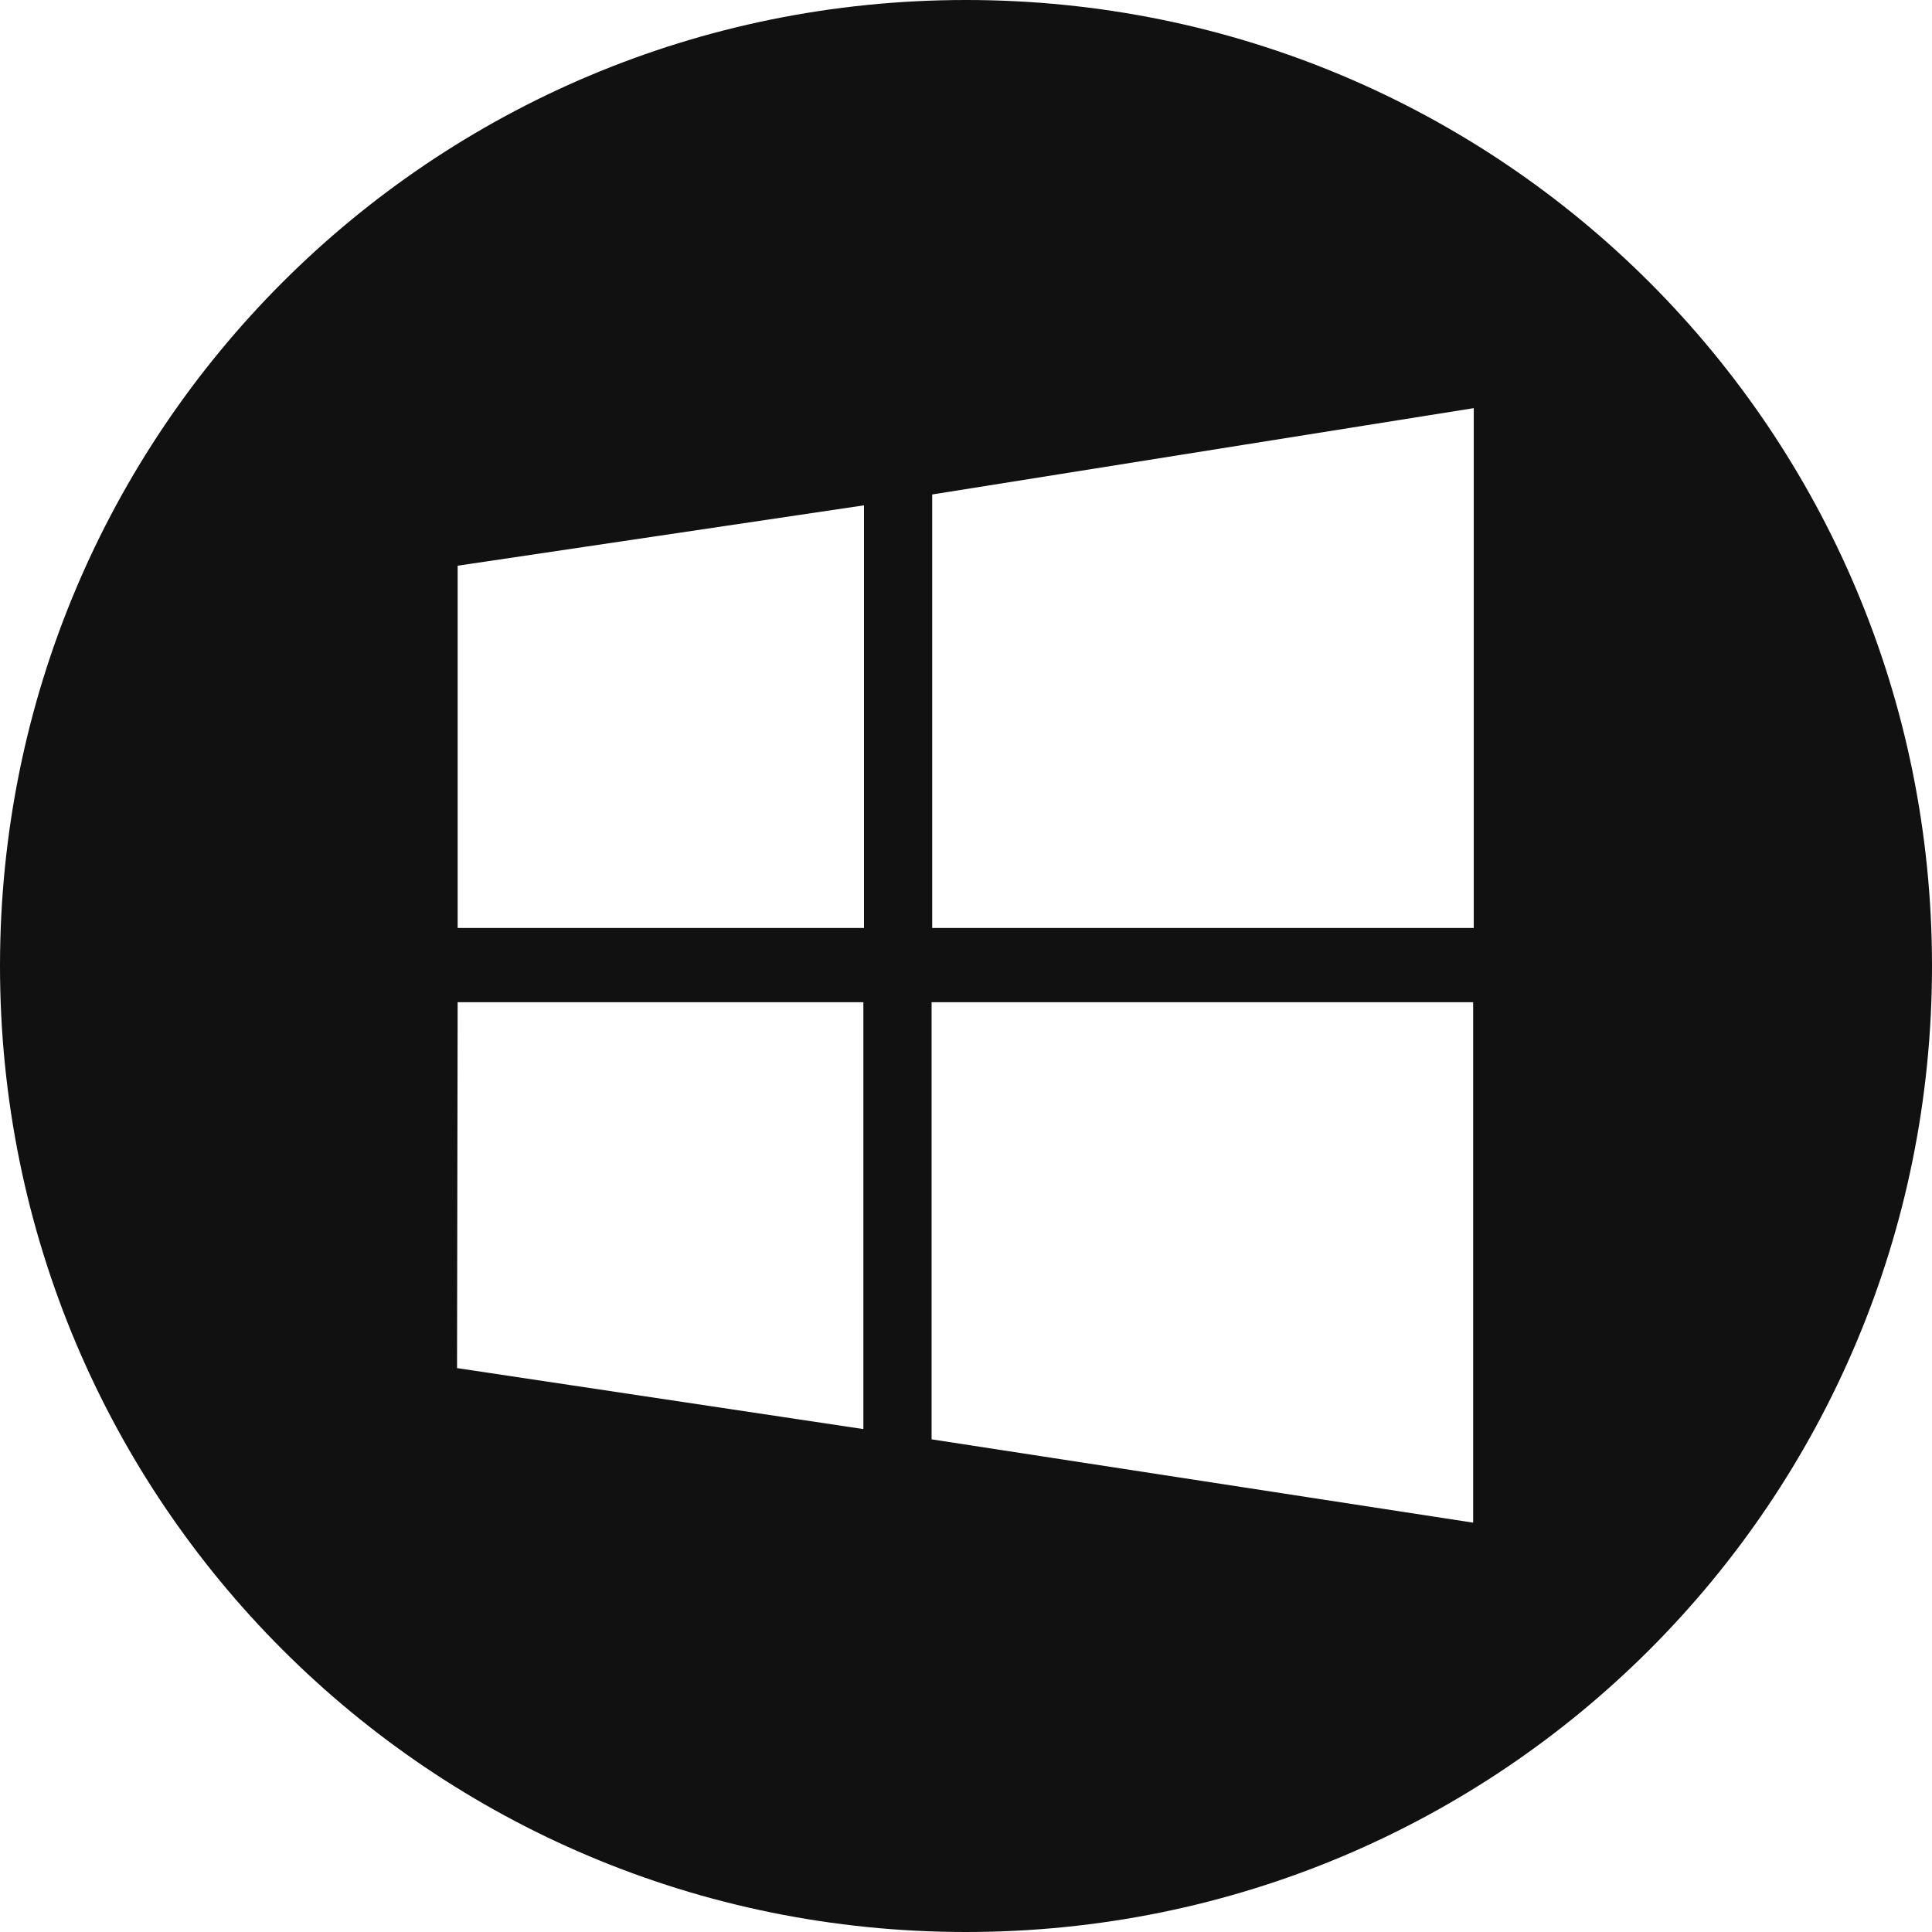
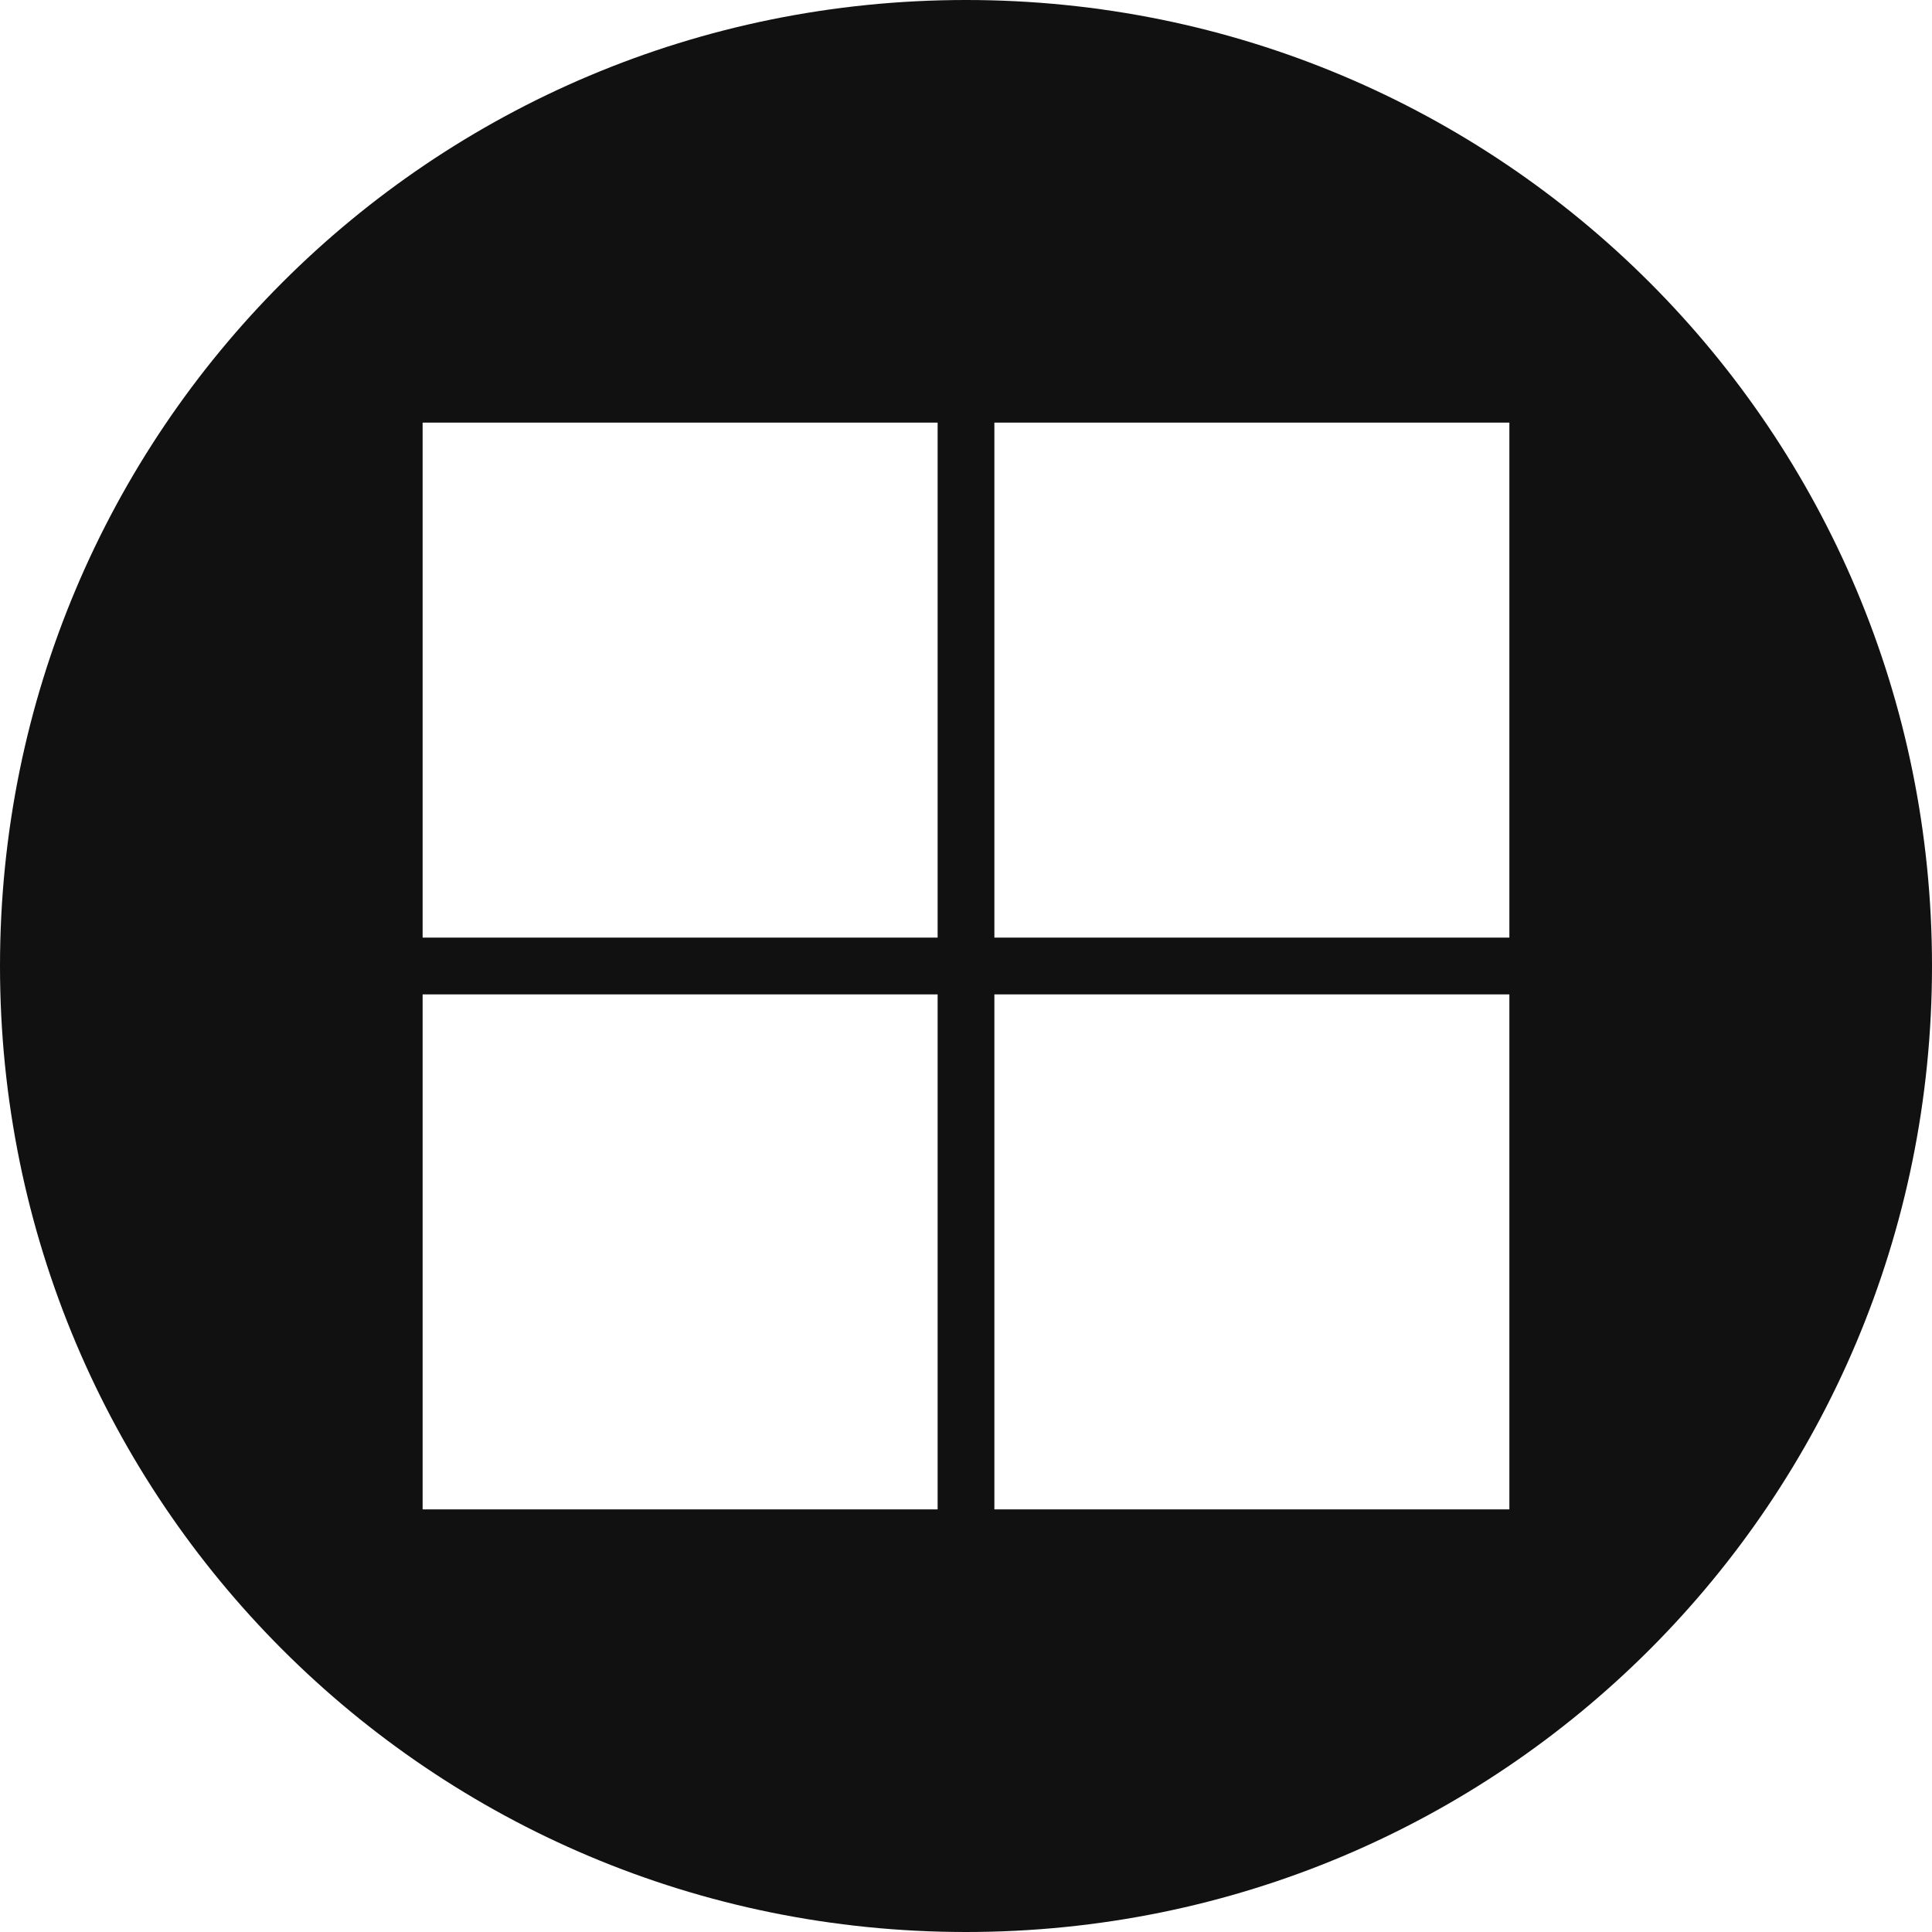
<svg xmlns="http://www.w3.org/2000/svg" version="1.1" viewBox="0 0 32 32">
-   <path fill="#111" d="m16 0c-8.86 0-16 7.14-16 16s7.14 16 16 16 16-7.14 16-16-7.14-16-16-16zm8.41 6.76v8.61h-8.97v-7.18zm-10.1 1.61v7h-6.73v-6zm-6.73 8.23h6.72v7.07l-6.73-1.01zm7.85 0h8.97v8.62l-8.97-1.38z" />
+   <path fill="#111" d="m16 0c-8.86 0-16 7.14-16 16s7.14 16 16 16 16-7.14 16-16-7.14-16-16-16zm-9 7h8.53v8.53h-8.53v-8.53zm9.47 0h8.53v8.53h-8.53v-8.53zm-9.47 9.47h8.53v8.53h-8.53v-8.53zm9.47 0h8.53v8.53h-8.53v-8.53z" />
</svg>
